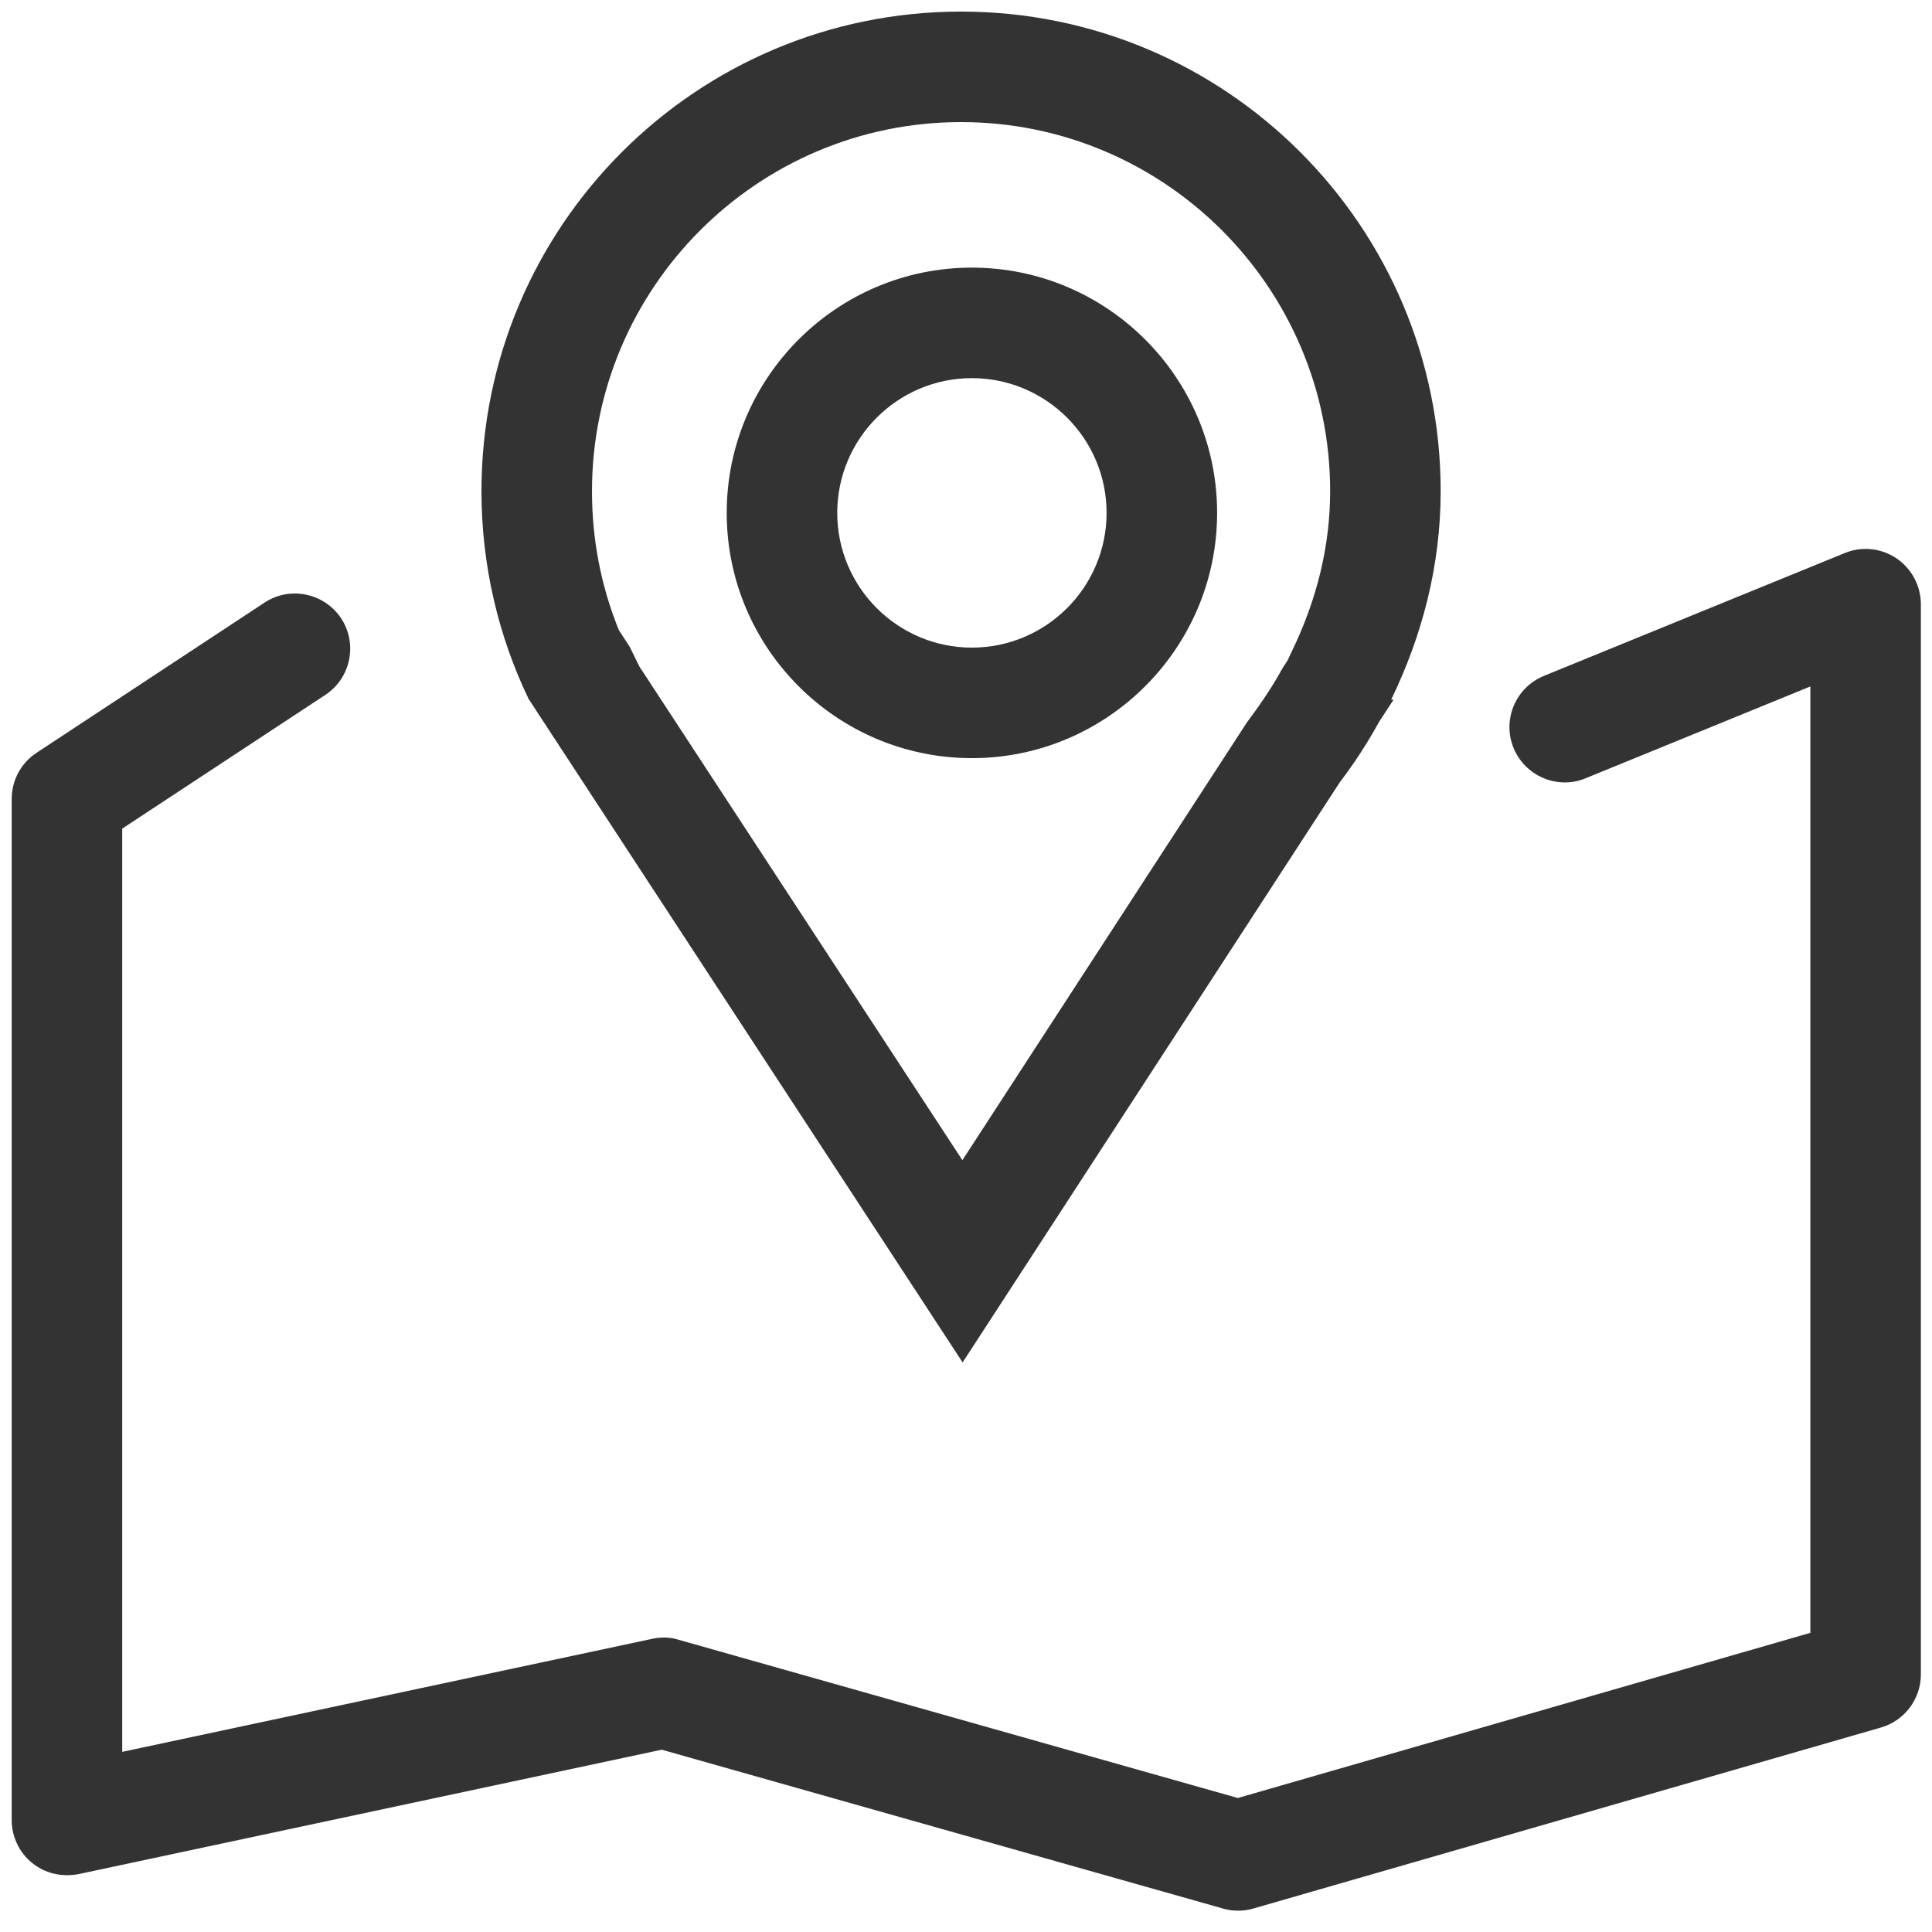
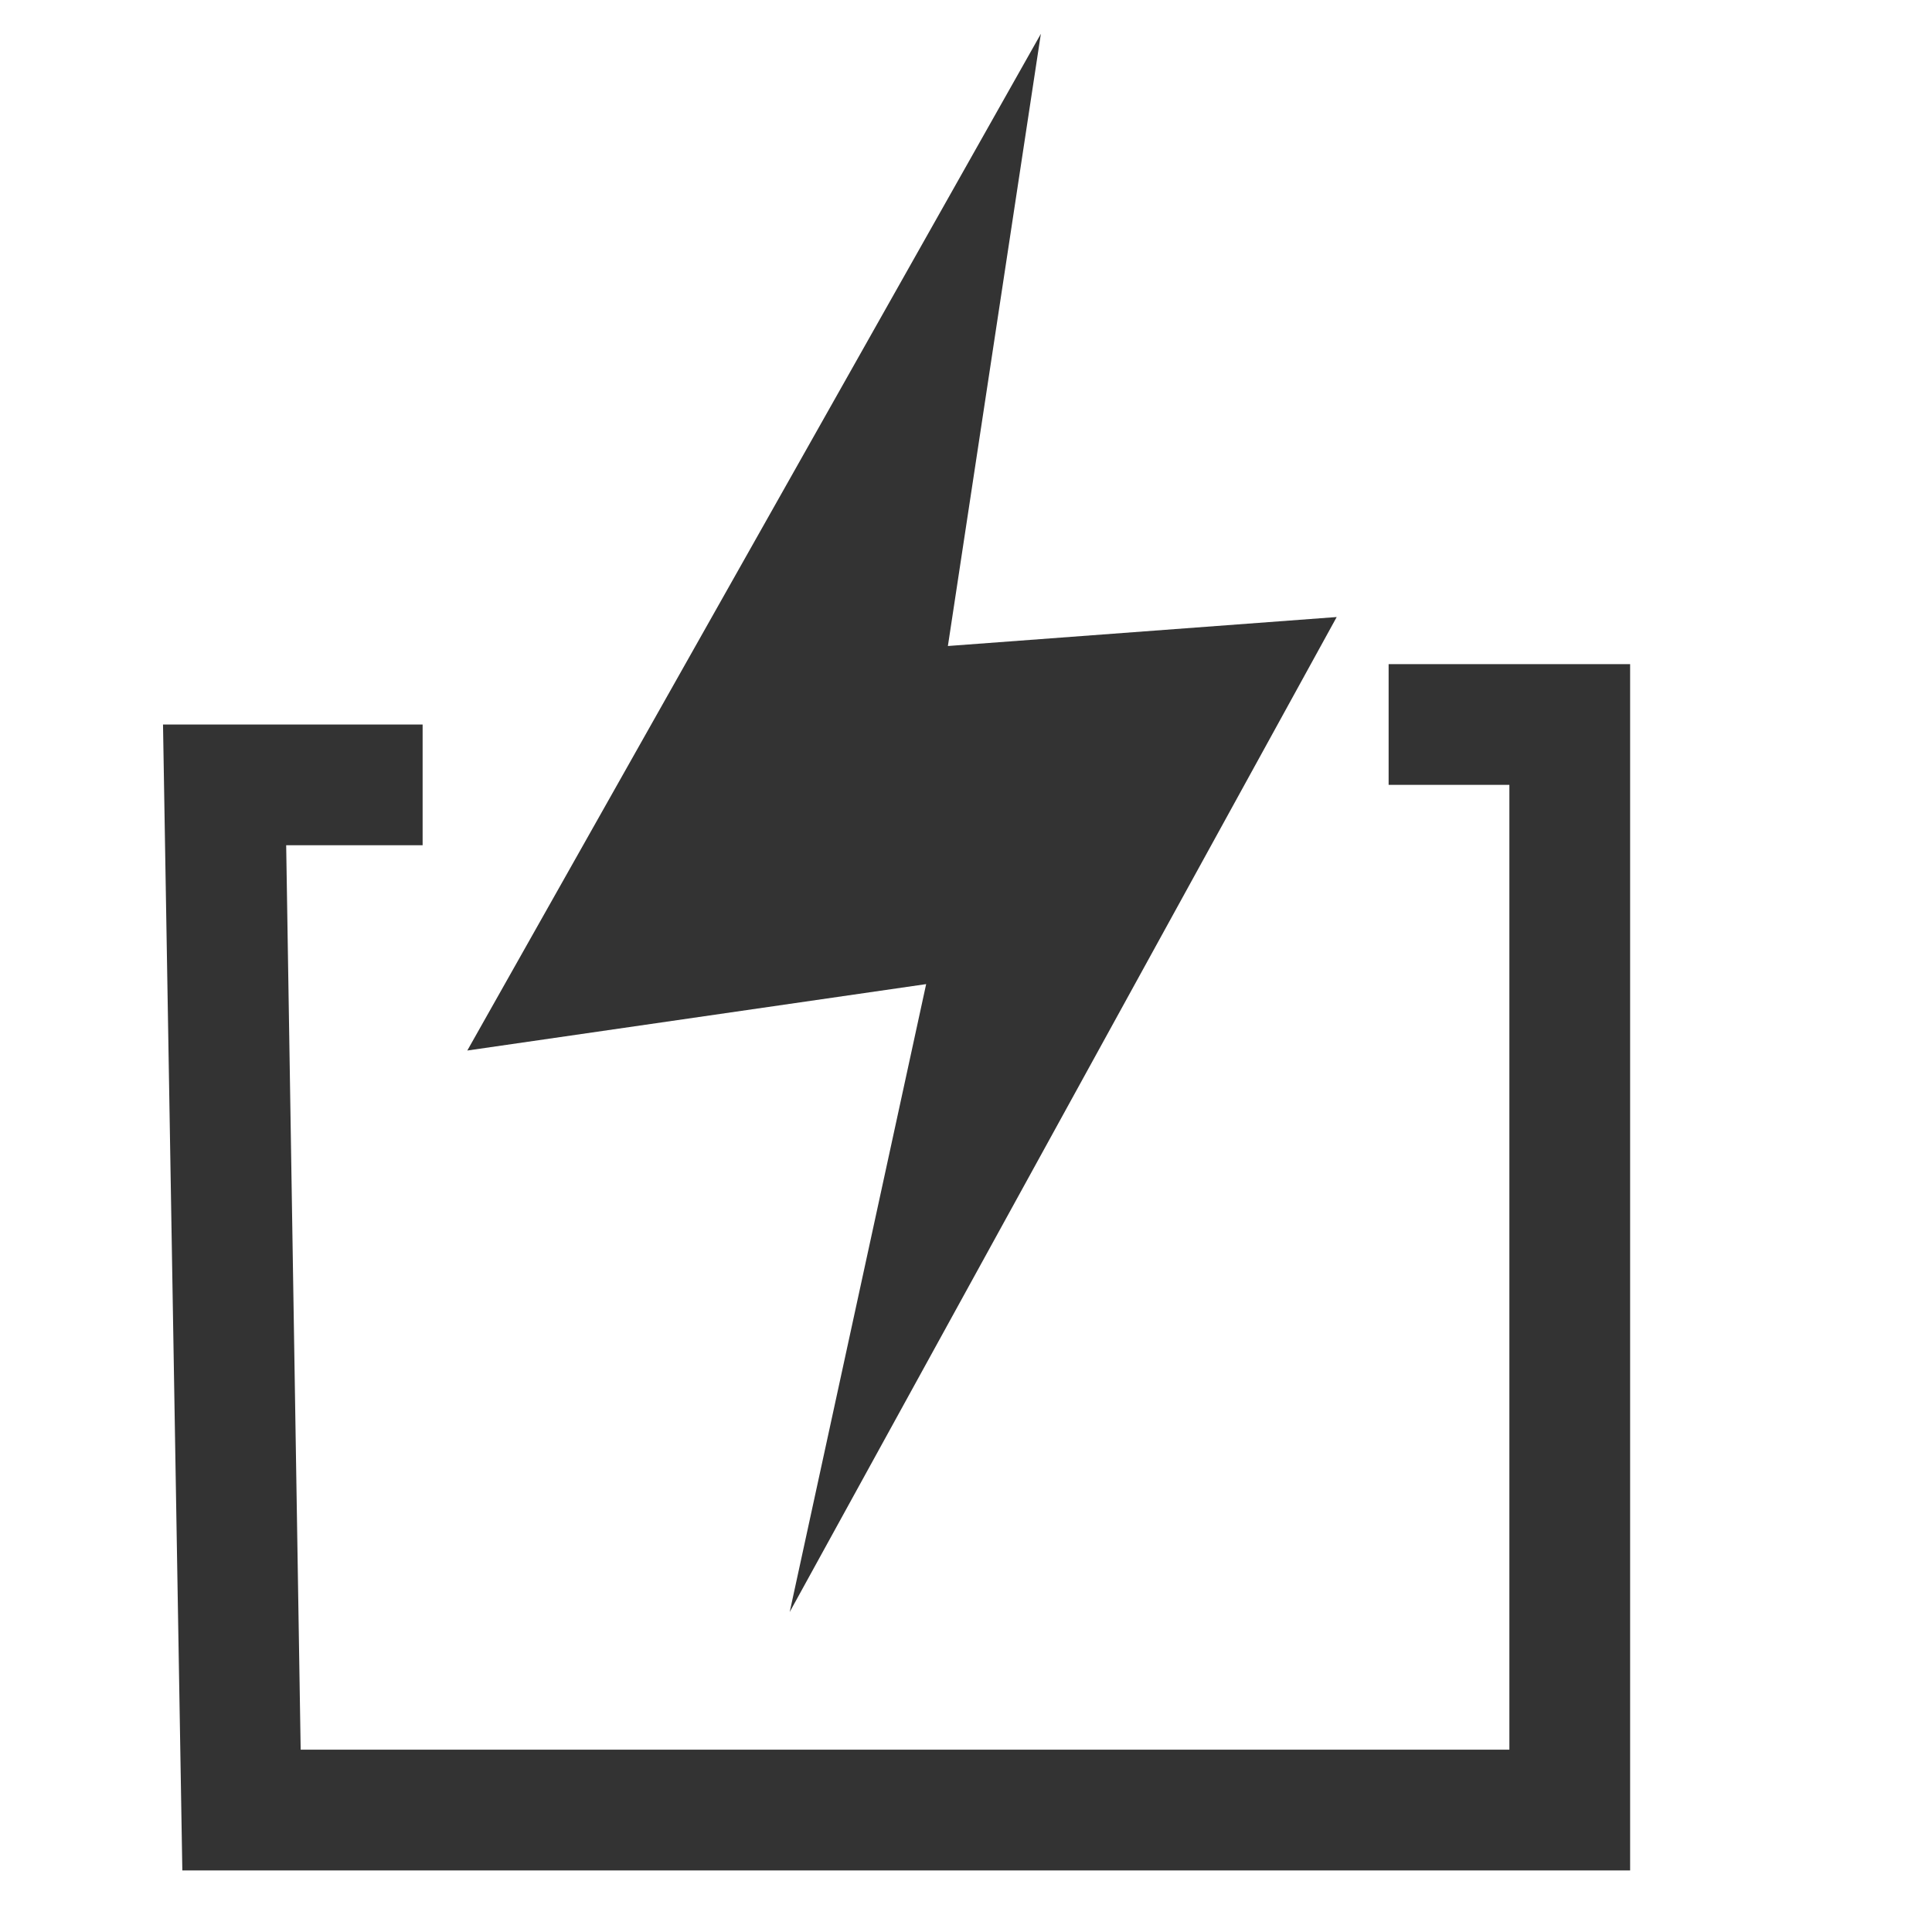
- <svg xmlns="http://www.w3.org/2000/svg" t="1539244880759" class="icon" style="" viewBox="0 0 1024 1024" version="1.1" p-id="6160" width="200" height="200">
+ <svg xmlns="http://www.w3.org/2000/svg" id="图层_1" data-name="图层 1" viewBox="0 0 16 16">
  <defs>
-     <style type="text/css" />
+     <style>.cls-1,.cls-2{fill:#333333;}.cls-1{fill-rule:evenodd;}</style>
  </defs>
-   <path d="M509.387 64.717c107.878 0 195.619 87.739 195.619 195.622 0 28.463-6.796 57.049-20.33 84.944l-2.222 4.701-2.733 4.255c-4.83 8.772-10.168 17.027-18.746 28.529L510.085 614.921 338.863 353.223l-5.148-10.482-5.718-8.768c-9.466-23.381-14.232-48.096-14.232-73.634C313.766 152.456 401.504 64.717 509.387 64.717M509.387 6.14c-140.413 0-254.199 113.787-254.199 254.201 0 39.453 9.021 76.873 25.032 110.23 0.061 0.065 0.192 0.127 0.192 0.254l229.799 351.282 199.878-307.443c7.752-10.166 14.675-20.839 20.904-32.148l7.625-11.69-1.27 0c16.264-33.545 26.238-70.715 26.238-110.483C763.585 119.926 649.794 6.14 509.387 6.14L509.387 6.14z" p-id="6161" fill="#333333" />
-   <path d="M515.103 401.829c-71.667 0-129.926-58.324-129.926-129.991 0-71.666 58.259-129.99 129.926-129.99 71.666 0 129.994 58.324 129.994 129.99C645.097 343.504 586.769 401.829 515.103 401.829zM515.103 200.426c-39.327 0-71.347 32.021-71.347 71.412 0 39.391 32.021 71.412 71.347 71.412 39.39 0 71.411-32.021 71.411-71.412C586.515 232.448 554.493 200.426 515.103 200.426z" p-id="6162" fill="#333333" />
-   <path d="M656.149 1012.706c-2.666 0-5.338-0.377-7.942-1.139L350.742 927.377 41.586 993.328c-8.768 1.648-17.597-0.315-24.524-5.905-6.862-5.529-10.862-13.917-10.862-22.748L6.2 423.43c0-9.846 4.952-19.06 13.216-24.462l120.837-79.606c13.407-8.833 31.578-5.083 40.538 8.325 8.895 13.53 5.144 31.701-8.325 40.596L64.774 439.187l0 489.338 280.885-59.915c4.574-1.016 9.591-0.948 14.043 0.509l296.383 83.864 303.438-87.546L959.523 363.835l-119.128 48.667c-14.862 6.164-32.021-1.083-38.182-16.076-6.1-14.928 1.078-32.021 16.072-38.182l159.473-65.12c8.958-3.689 19.25-2.673 27.383 2.795 8.067 5.459 12.96 14.609 12.96 24.331L1018.101 887.486c0 13.024-8.641 24.52-21.158 28.14l-332.665 95.941C661.615 1012.329 658.882 1012.706 656.149 1012.706z" p-id="6163" fill="#333333" />
+   <polygon class="cls-1" points="8.62 0.28 3.87 8.7 7.67 8.15 6.54 13.35 11.07 5.11 7.85 5.35 8.62 0.28" />
+   <polygon class="cls-2" points="13.5 15.49 1.51 15.49 1.35 6 3.5 6 3.5 7 2.37 7 2.49 14.49 12.5 14.49 12.5 6.5 11.5 6.5 11.5 5.5 13.5 5.5 13.5 15.49" />
</svg>
